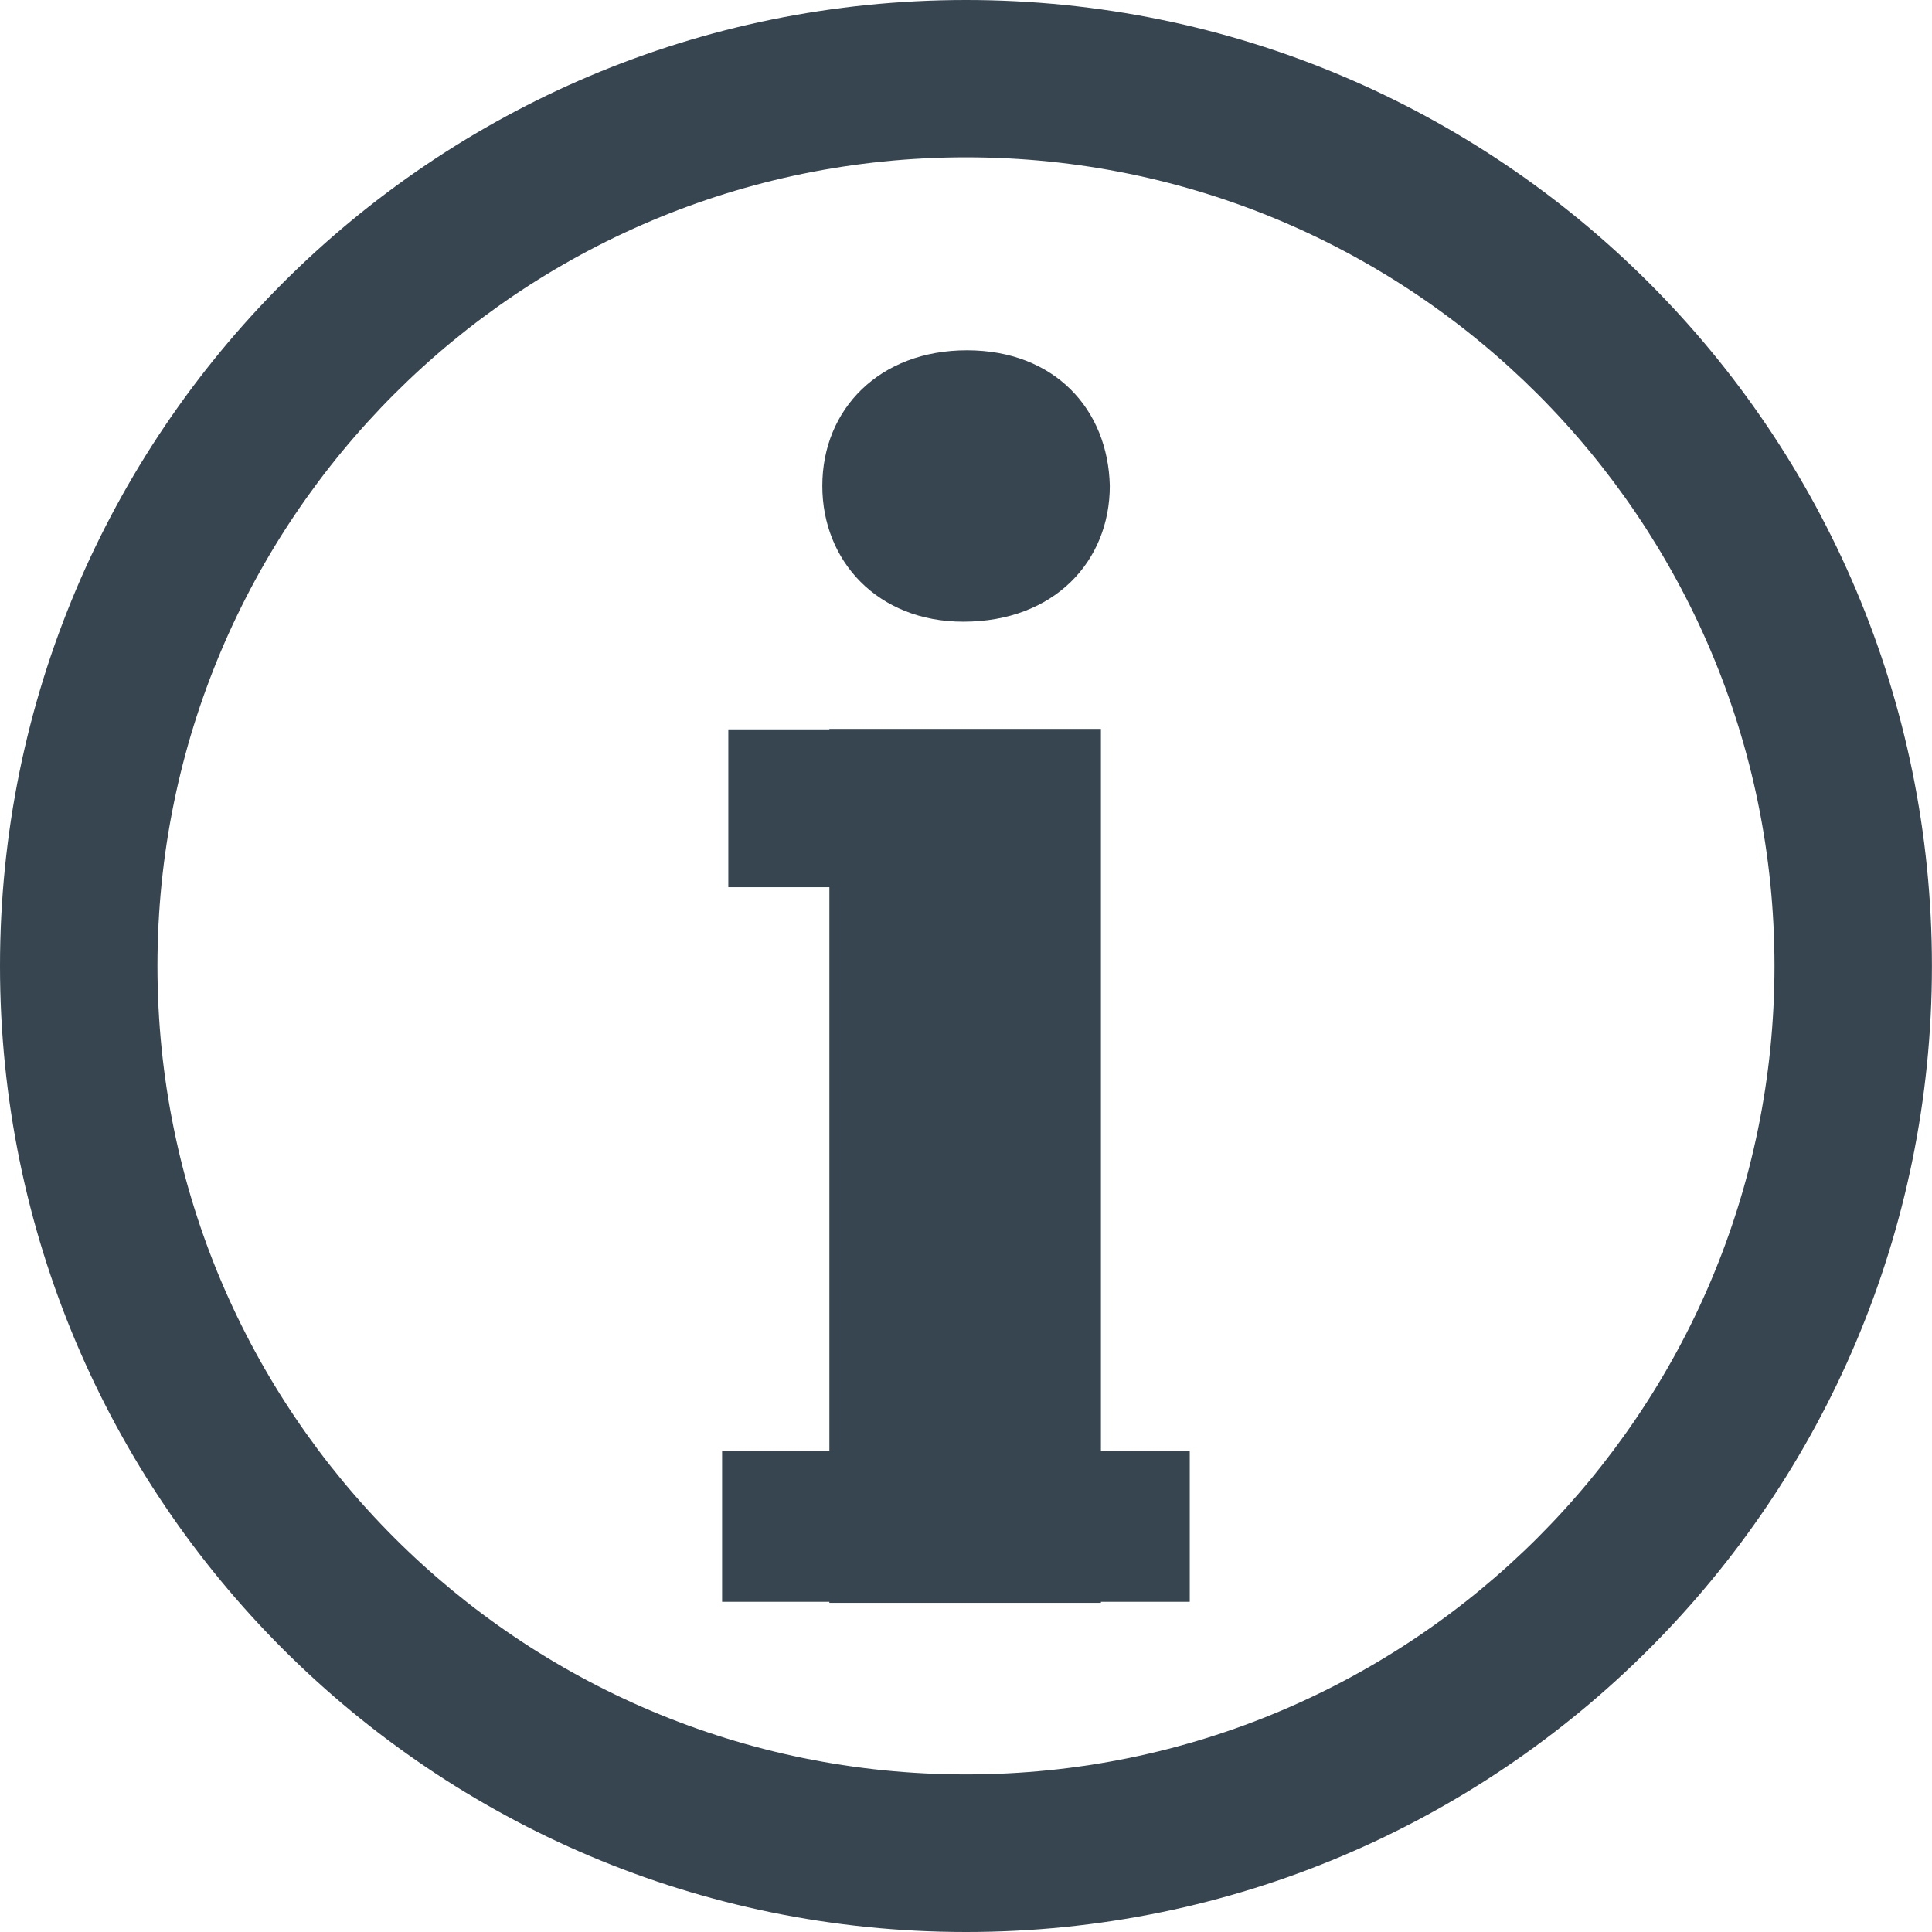
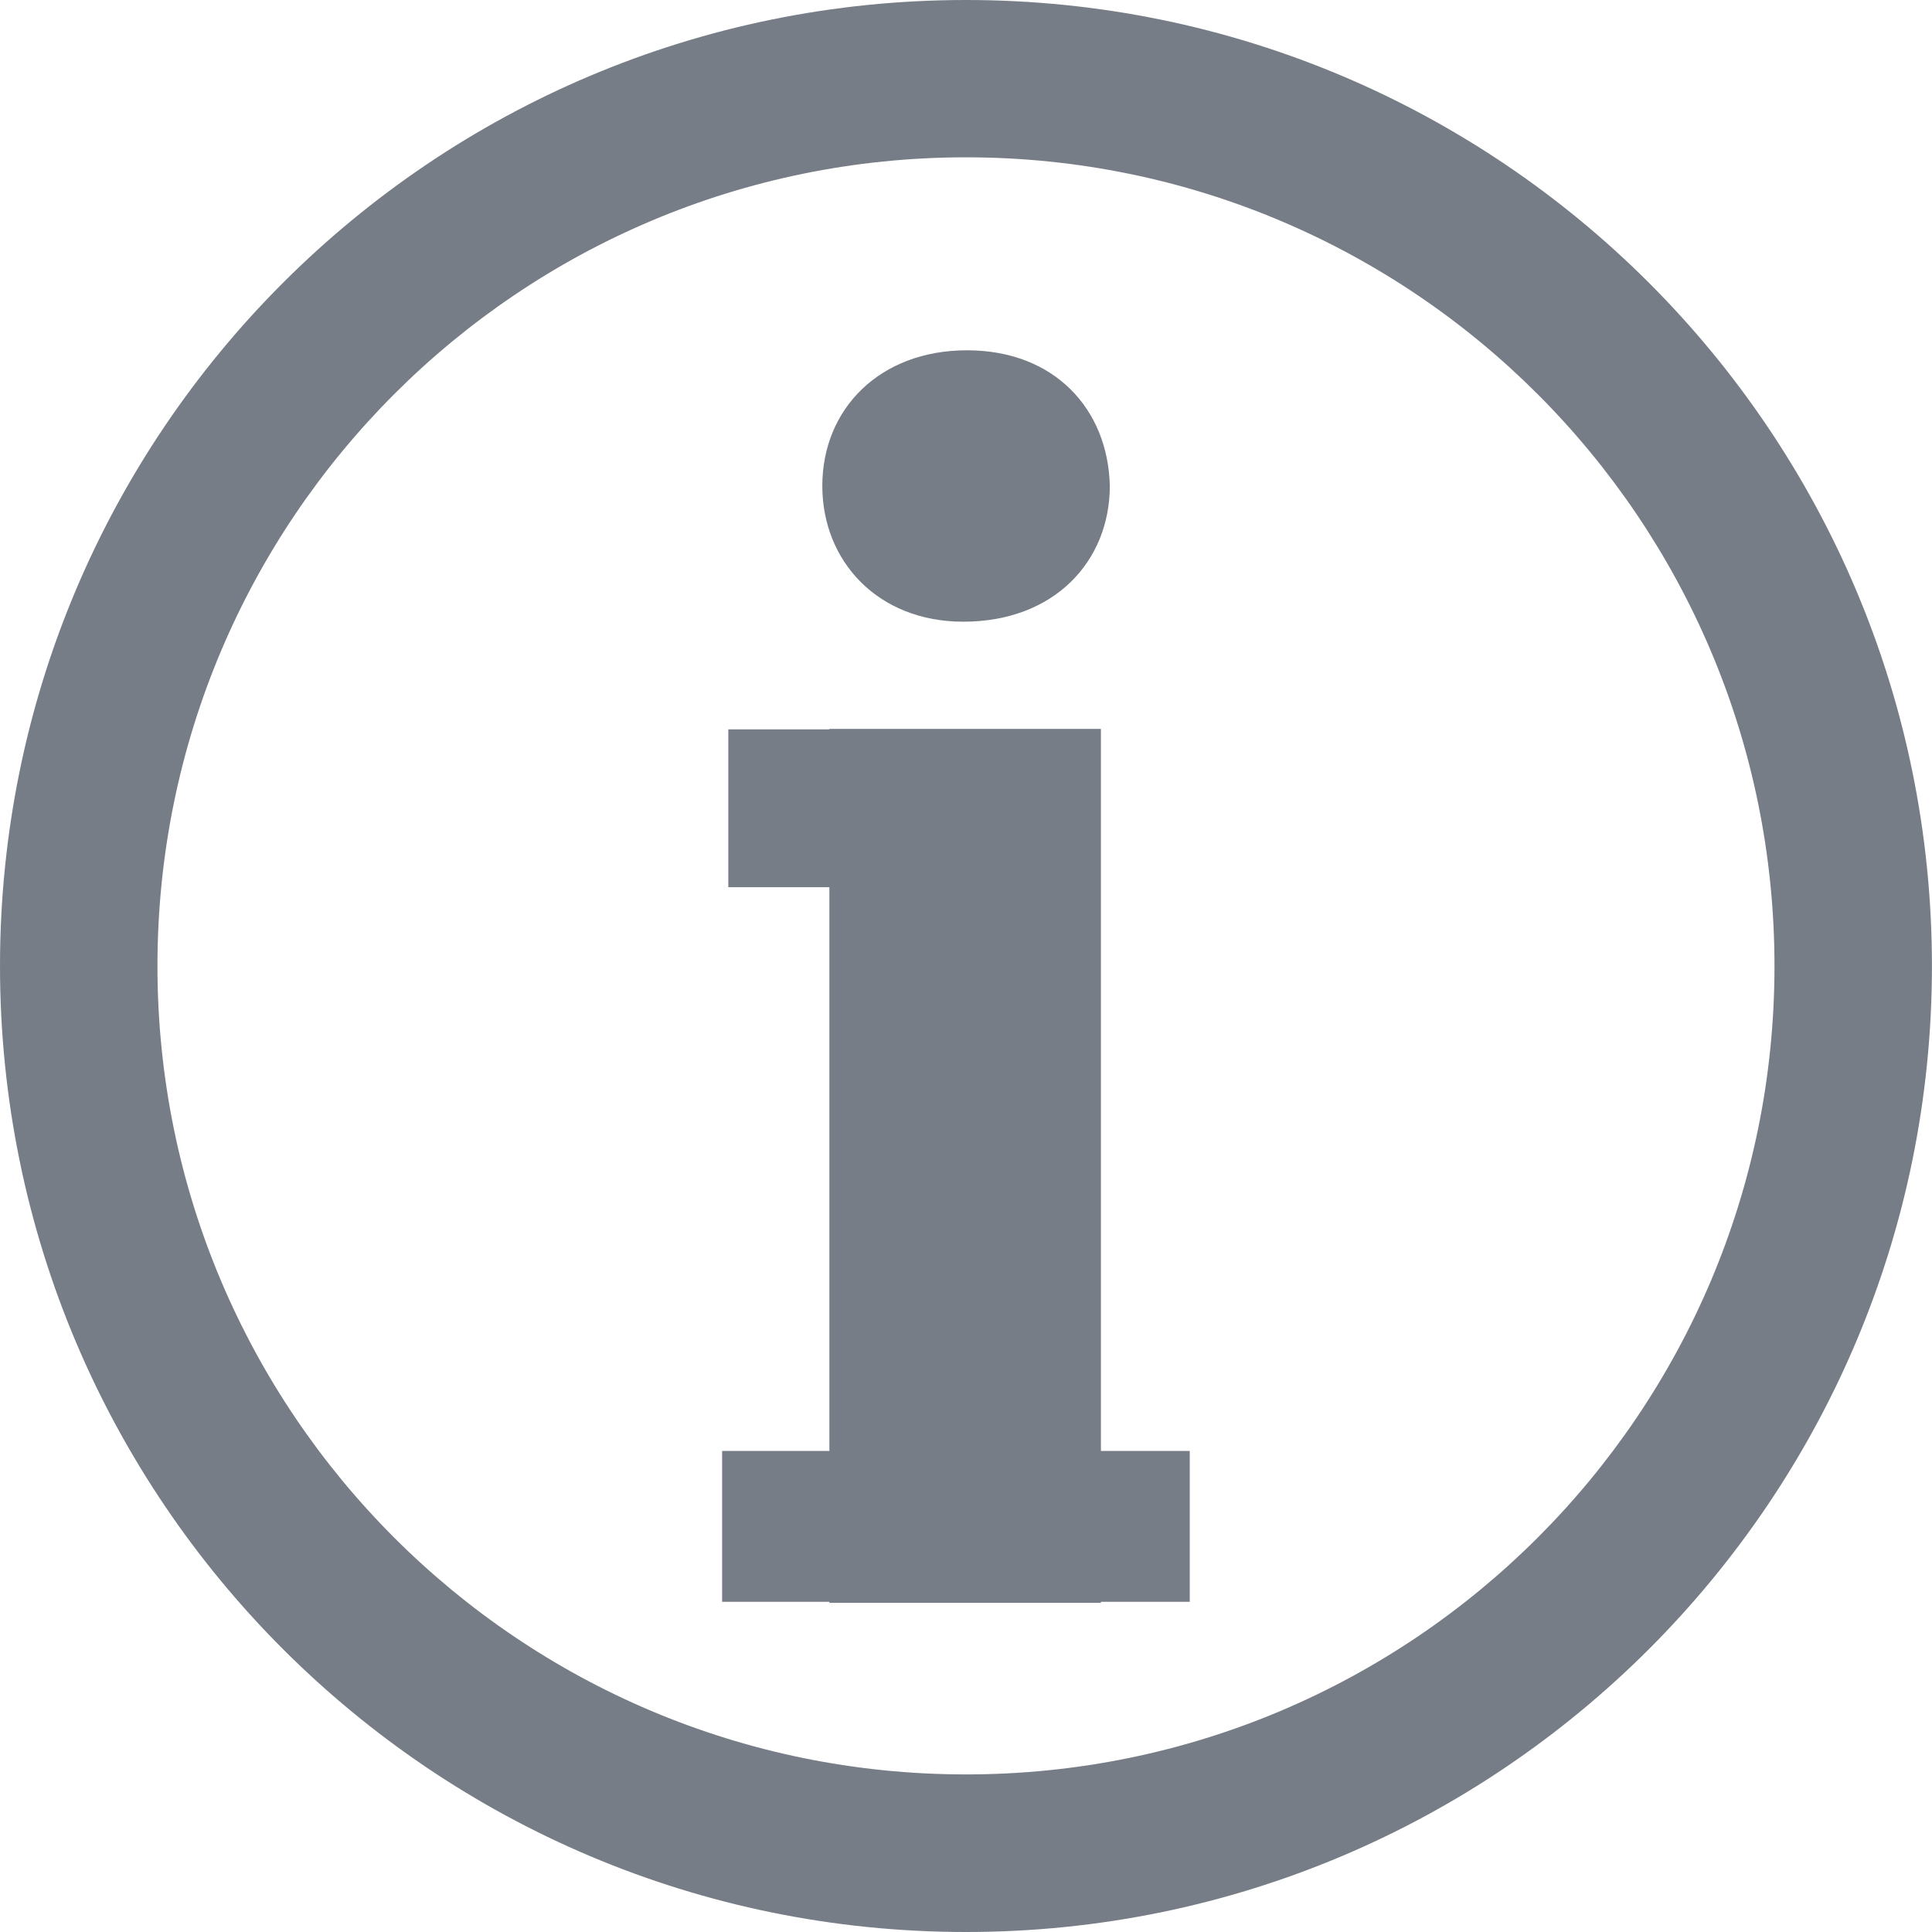
<svg xmlns="http://www.w3.org/2000/svg" width="29.535" height="29.535">
  <g>
    <rect fill="none" id="canvas_background" height="402" width="582" y="-1" x="-1" />
  </g>
  <g>
    <g id="svg_1">
-       <path fill="#374551" id="svg_2" d="m14.768,0c-8.157,0 -14.768,6.609 -14.768,14.768c0,8.155 6.611,14.767 14.768,14.767c8.154,0 14.766,-6.612 14.766,-14.767c0,-8.159 -6.611,-14.768 -14.766,-14.768zm0,27.126c-6.83,0 -12.361,-5.532 -12.361,-12.359c0,-6.828 5.531,-12.362 12.361,-12.362c6.824,0 12.359,5.535 12.359,12.362c0.001,6.827 -5.535,12.359 -12.359,12.359z" />
-       <polygon fill="#374551" id="svg_3" points="16.83,11.143 12.679,11.143 12.679,11.15 11.134,11.15 11.134,13.563 12.679,13.563 12.679,22.181 11.039,22.181                       11.039,24.487 12.679,24.487 12.679,24.503 16.83,24.503 16.83,24.487 18.188,24.487 18.188,22.181 16.83,22.181  " />
-       <path fill="#374551" id="svg_4" d="m14.726,9.504c1.395,0 2.24,-0.928 2.24,-2.077c-0.027,-1.172 -0.846,-2.072 -2.184,-2.072c-1.336,0 -2.211,0.899 -2.211,2.072c-0.001,1.149 0.846,2.077 2.155,2.077z" />
+       <path fill="#767d86" id="svg_2" d="m14.768,0c-8.157,0 -14.768,6.609 -14.768,14.768c0,8.155 6.611,14.767 14.768,14.767c8.154,0 14.766,-6.612 14.766,-14.767c0,-8.159 -6.611,-14.768 -14.766,-14.768zm0,27.126c-6.83,0 -12.361,-5.532 -12.361,-12.359c0,-6.828 5.531,-12.362 12.361,-12.362c6.824,0 12.359,5.535 12.359,12.362c0.001,6.827 -5.535,12.359 -12.359,12.359z" />
+       <polygon fill="#767d86" id="svg_3" points="16.83,11.143 12.679,11.143 12.679,11.15 11.134,11.15 11.134,13.563 12.679,13.563 12.679,22.181 11.039,22.181                       11.039,24.487 12.679,24.487 12.679,24.503 16.83,24.503 16.83,24.487 18.188,24.487 18.188,22.181 16.83,22.181  " />
+       <path fill="#767d86" id="svg_4" d="m14.726,9.504c1.395,0 2.24,-0.928 2.24,-2.077c-0.027,-1.172 -0.846,-2.072 -2.184,-2.072c-1.336,0 -2.211,0.899 -2.211,2.072c-0.001,1.149 0.846,2.077 2.155,2.077z" />
    </g>
  </g>
</svg>
